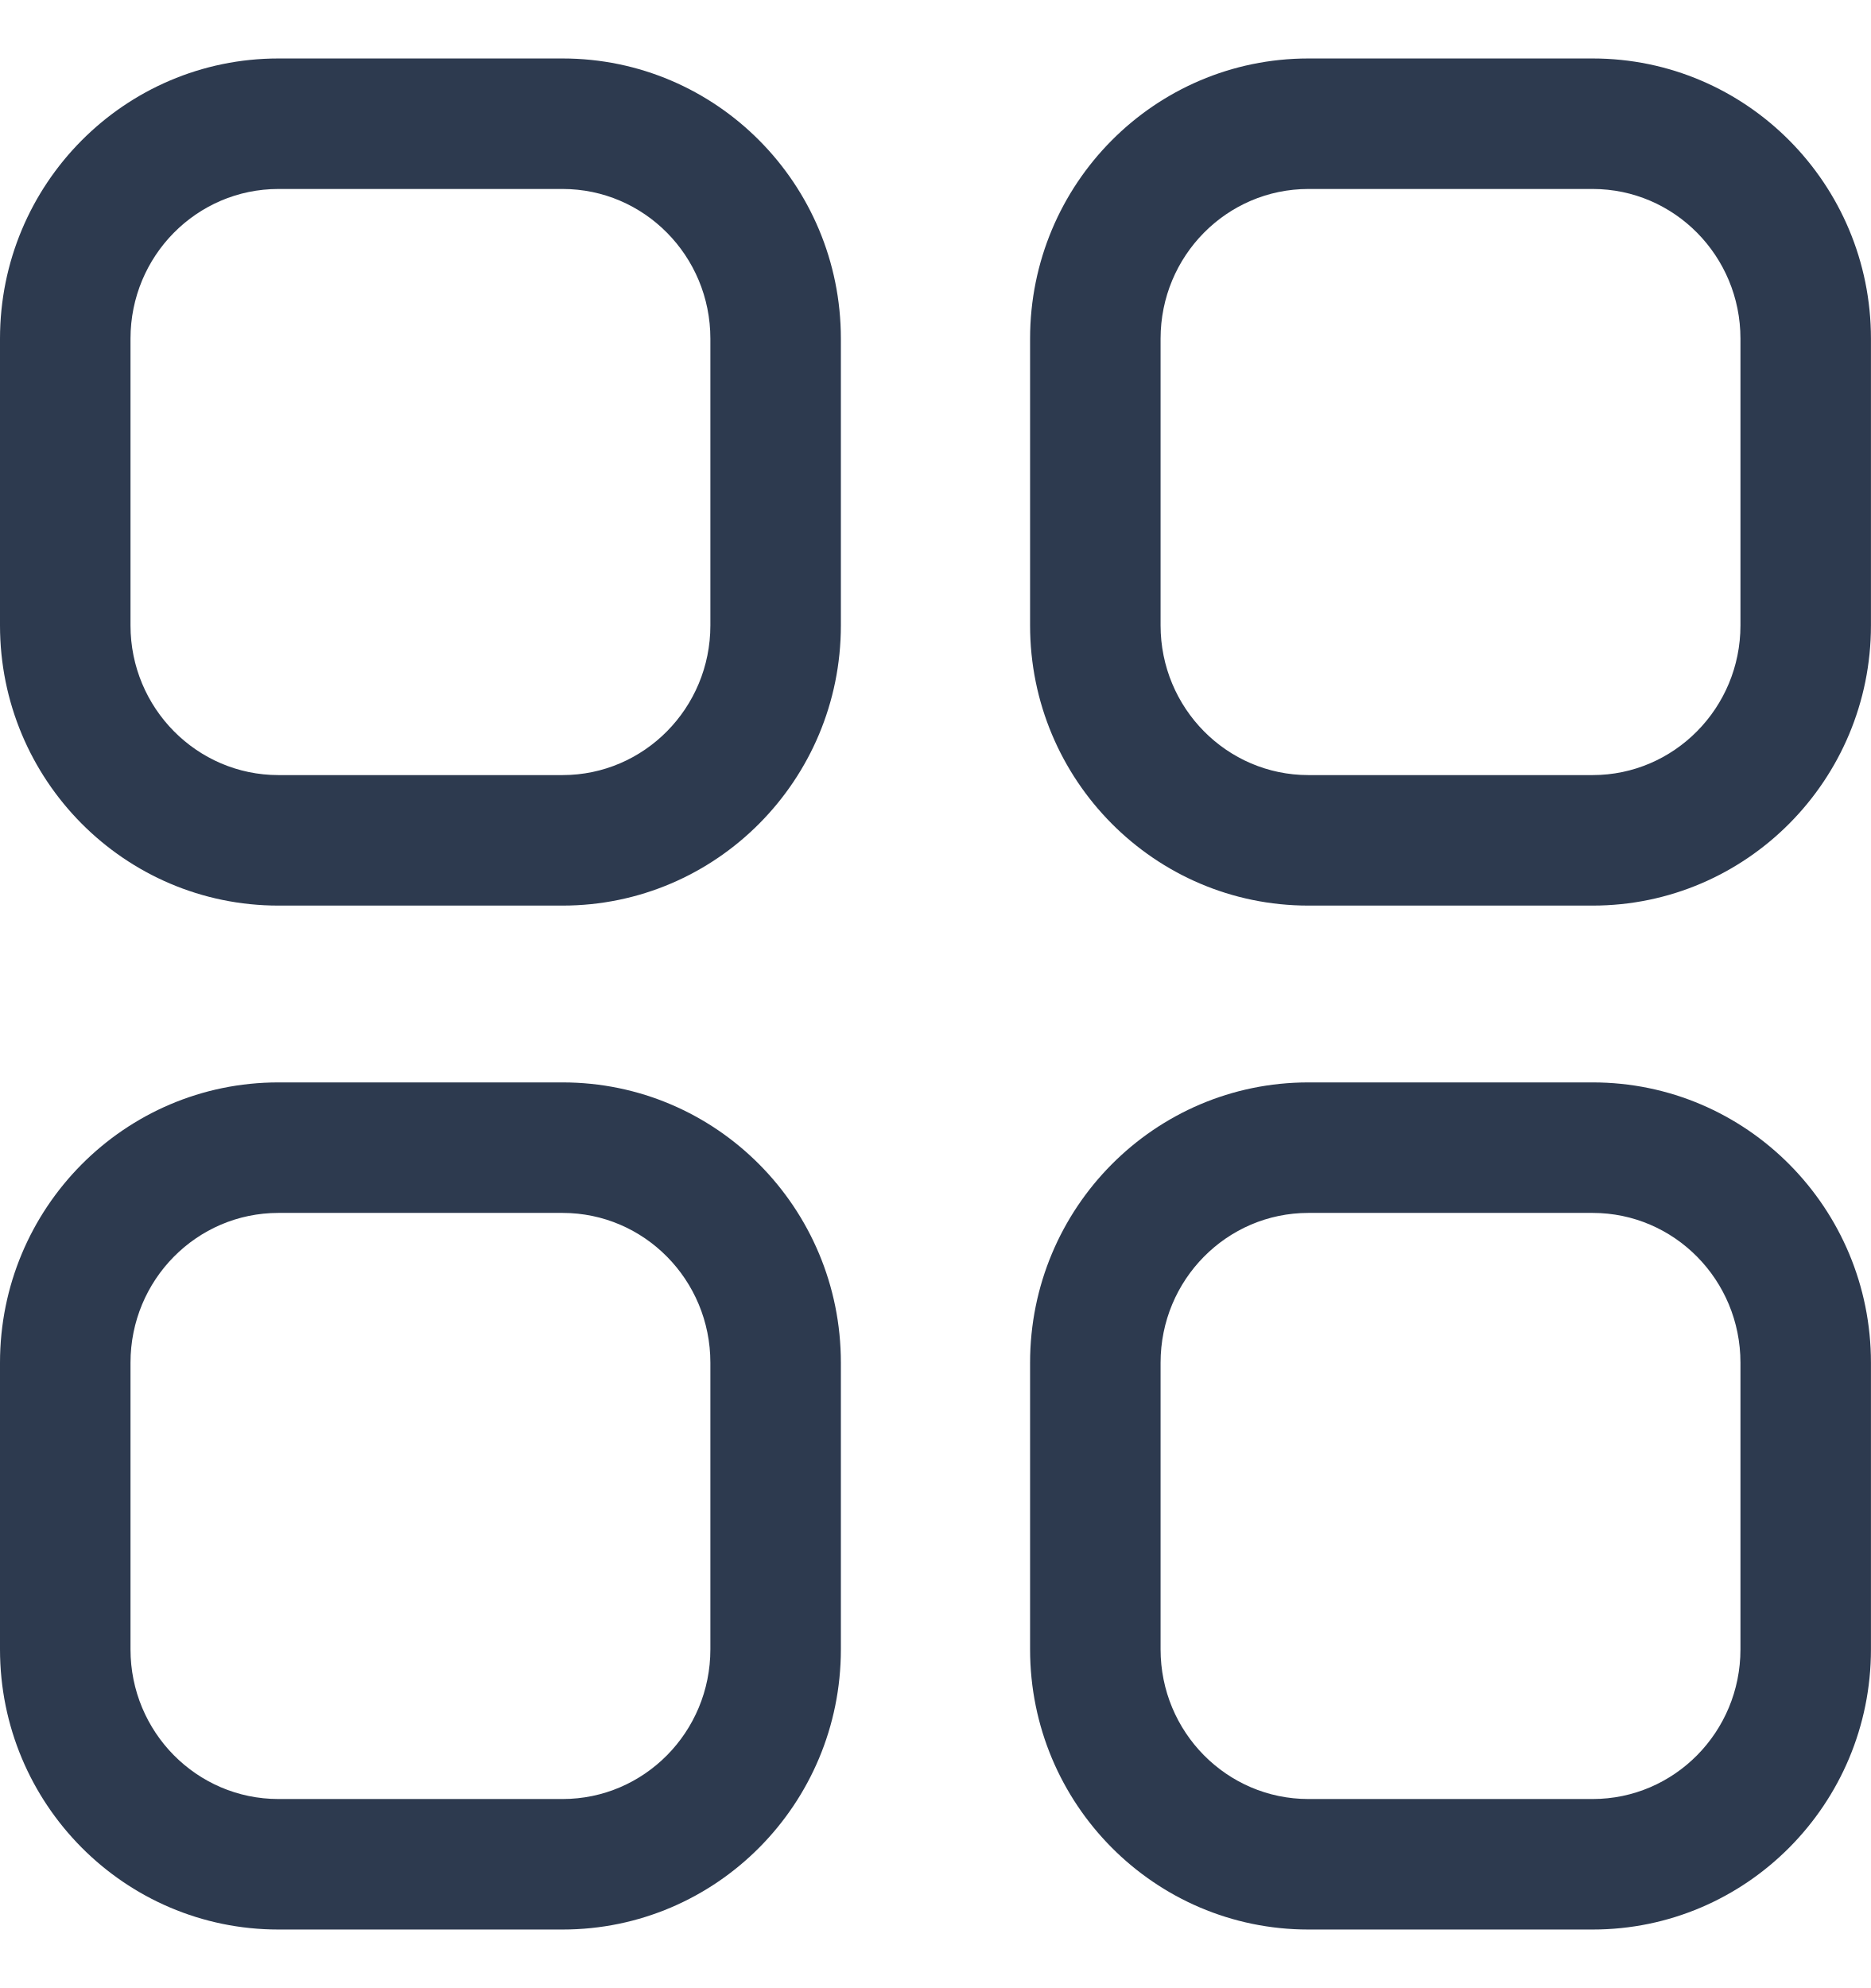
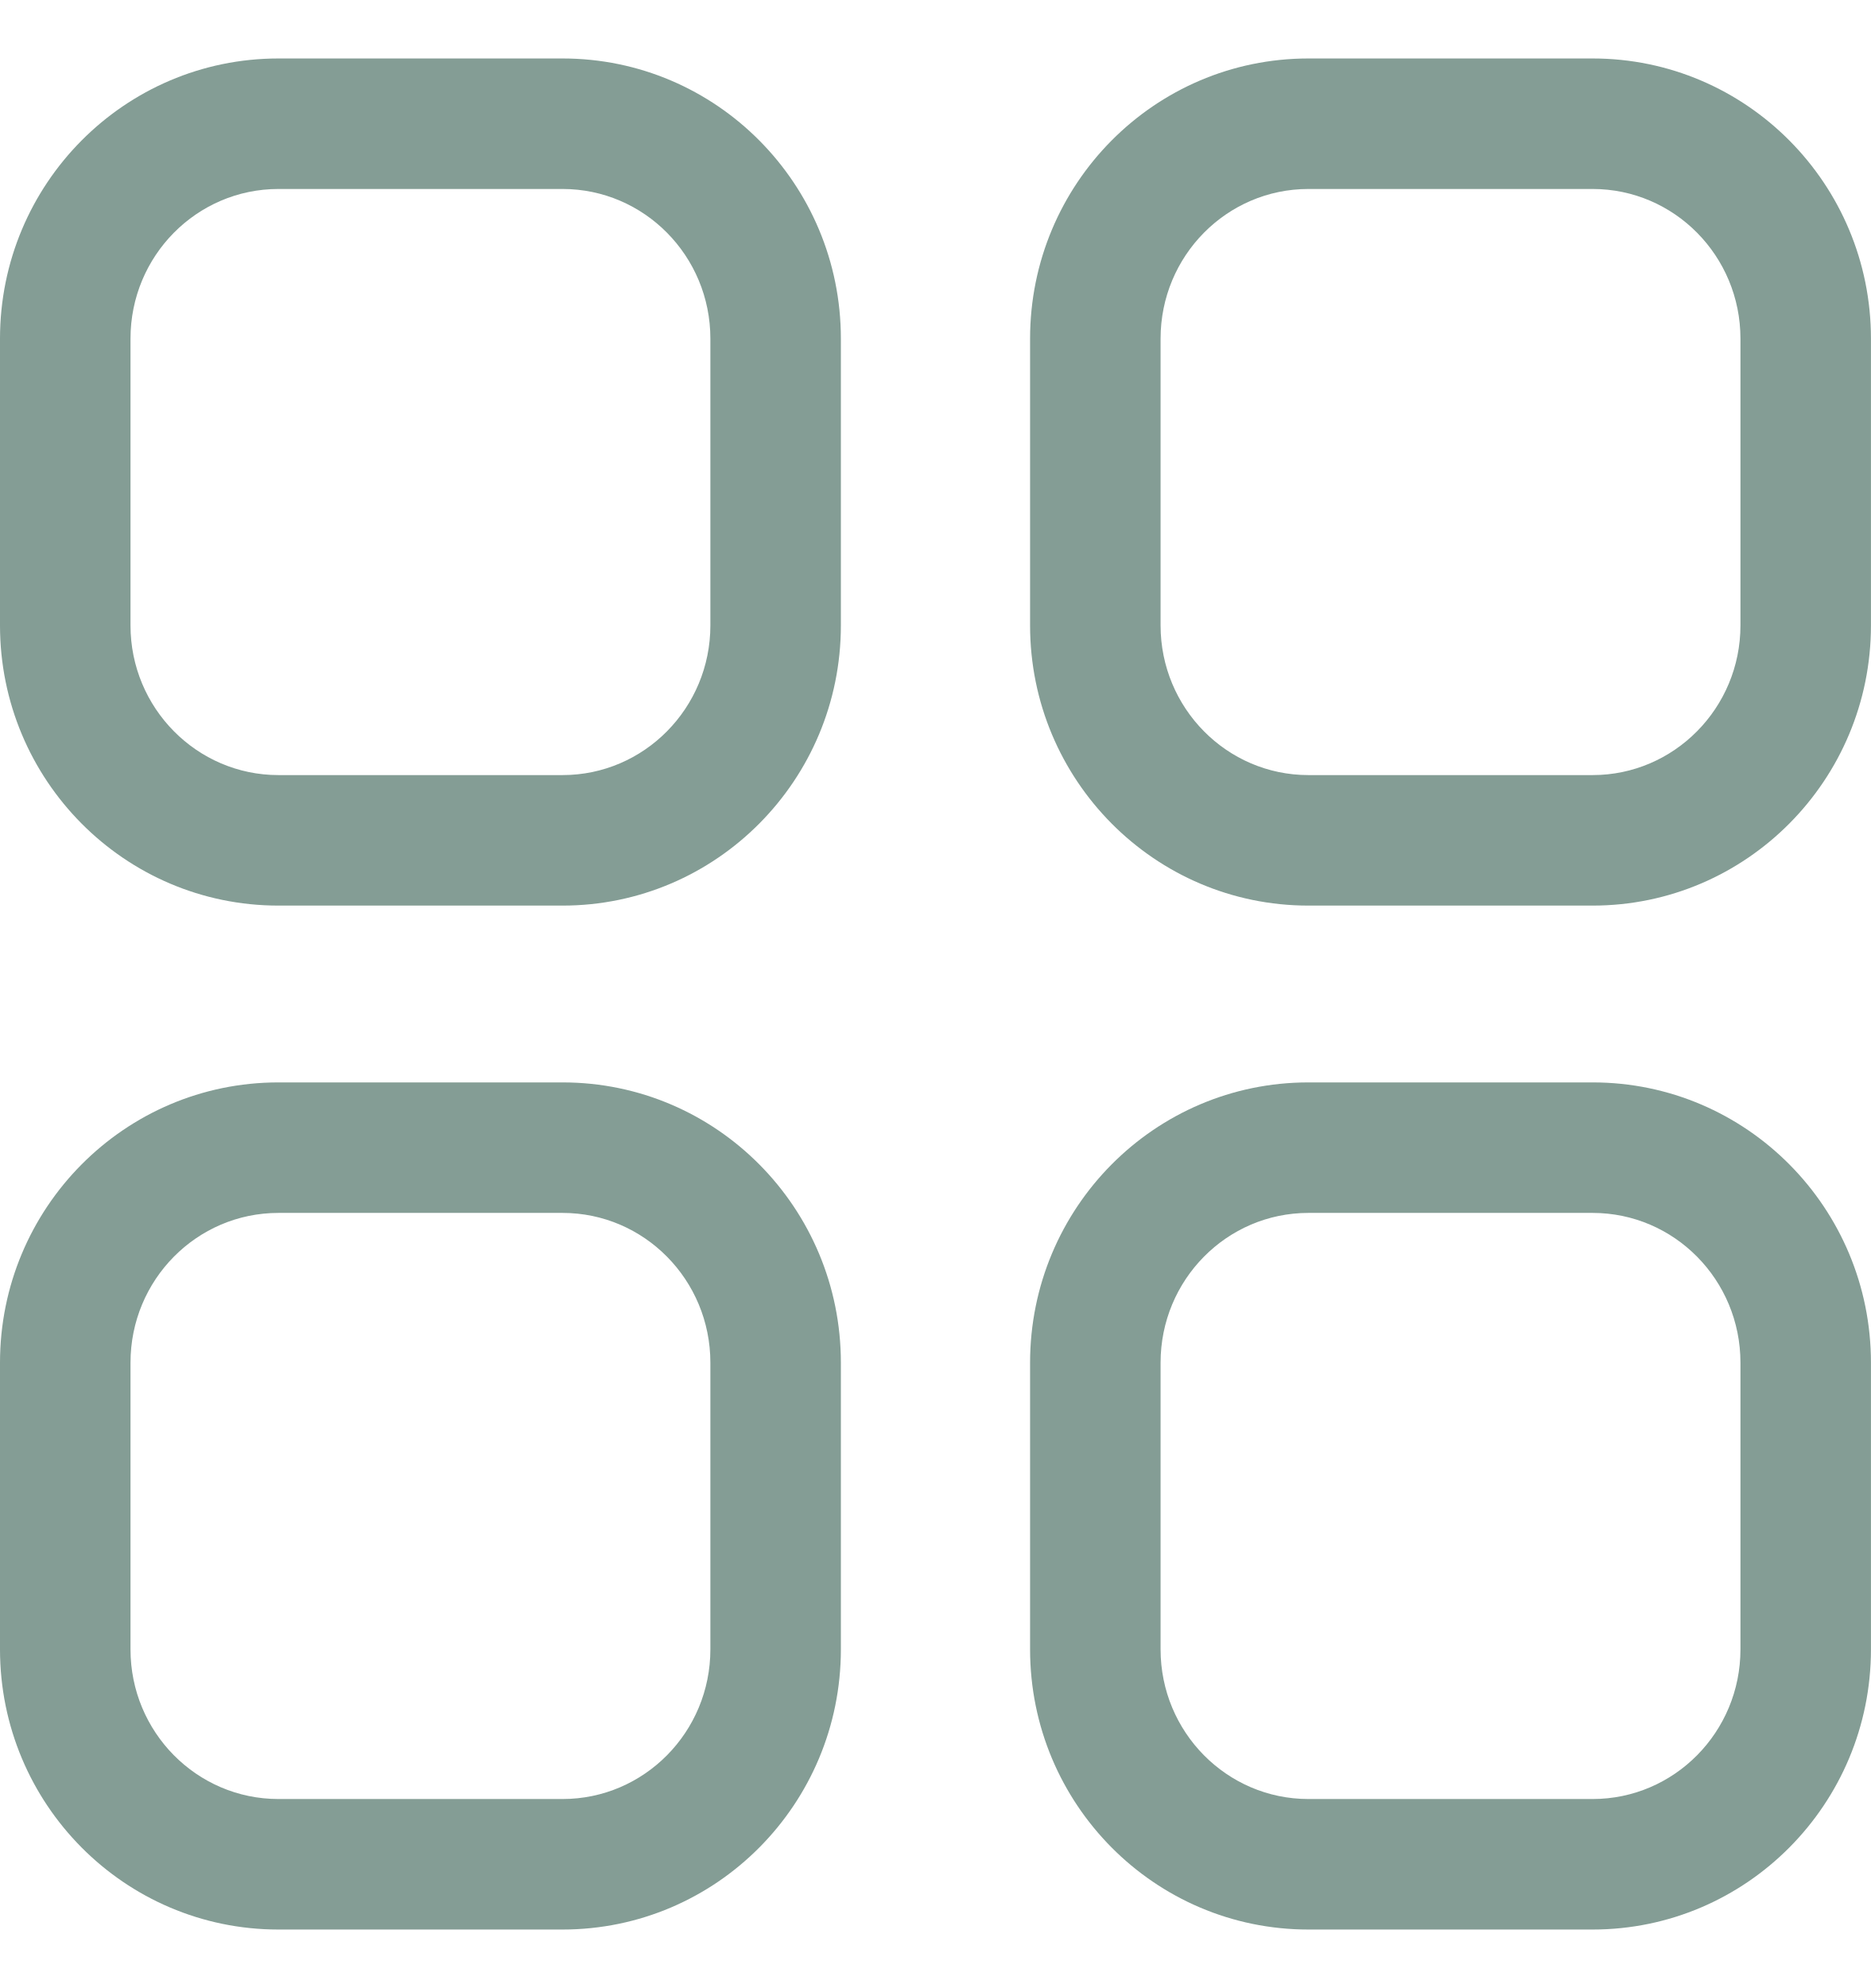
<svg xmlns="http://www.w3.org/2000/svg" width="16" height="17" viewBox="0 0 16 17" fill="none">
-   <path d="M4.811 9.256C6.127 9.256 7.191 10.33 7.191 11.653V14.104C7.191 15.426 6.127 16.5 4.811 16.5H2.381C1.065 16.5 0 15.426 0 14.104V11.653C0 10.33 1.065 9.256 2.381 9.256H4.811ZM13.62 9.256C14.936 9.256 16 10.33 16 11.653V14.104C16 15.426 14.935 16.5 13.62 16.5H11.189C9.873 16.5 8.809 15.426 8.809 14.104V11.653C8.809 10.33 9.873 9.256 11.189 9.256H13.62ZM4.811 10.372H2.381C1.683 10.372 1.116 10.944 1.116 11.653V14.104C1.116 14.812 1.683 15.384 2.381 15.384H4.811C5.508 15.384 6.075 14.812 6.075 14.104V11.653C6.075 10.944 5.508 10.372 4.811 10.372ZM13.62 10.372H11.189C10.492 10.372 9.925 10.944 9.925 11.653V14.104C9.925 14.812 10.492 15.384 11.189 15.384H13.62C14.317 15.384 14.884 14.812 14.884 14.104V11.653C14.884 10.944 14.317 10.372 13.62 10.372ZM13.62 0.5C14.935 0.5 16 1.574 16 2.896V5.348C16 6.669 14.935 7.744 13.62 7.744H11.189C9.874 7.744 8.809 6.67 8.809 5.348V2.896C8.809 1.574 9.873 0.5 11.189 0.5H13.62ZM4.811 0.5C6.127 0.5 7.191 1.574 7.191 2.896V5.348C7.191 6.67 6.126 7.744 4.811 7.744H2.381C1.065 7.744 0 6.67 0 5.348V2.896C0 1.574 1.065 0.5 2.381 0.5H4.811ZM13.62 1.616H11.189C10.492 1.616 9.925 2.188 9.925 2.896V5.348C9.925 6.055 10.492 6.628 11.189 6.628H13.62C14.316 6.628 14.884 6.055 14.884 5.348V2.896C14.884 2.188 14.317 1.616 13.62 1.616ZM4.811 1.616H2.381C1.683 1.616 1.116 2.188 1.116 2.896V5.348C1.116 6.055 1.684 6.628 2.381 6.628H4.811C5.508 6.628 6.075 6.055 6.075 5.348V2.896C6.075 2.188 5.508 1.616 4.811 1.616Z" fill="#2D3A4F" />
+   <path d="M4.811 9.256C6.127 9.256 7.191 10.33 7.191 11.653V14.104C7.191 15.426 6.127 16.5 4.811 16.5H2.381C1.065 16.5 0 15.426 0 14.104V11.653C0 10.33 1.065 9.256 2.381 9.256H4.811ZM13.62 9.256C14.936 9.256 16 10.33 16 11.653V14.104C16 15.426 14.935 16.5 13.62 16.5H11.189C9.873 16.5 8.809 15.426 8.809 14.104V11.653C8.809 10.33 9.873 9.256 11.189 9.256H13.62ZM4.811 10.372H2.381C1.683 10.372 1.116 10.944 1.116 11.653V14.104C1.116 14.812 1.683 15.384 2.381 15.384H4.811C5.508 15.384 6.075 14.812 6.075 14.104V11.653C6.075 10.944 5.508 10.372 4.811 10.372ZM13.62 10.372H11.189C10.492 10.372 9.925 10.944 9.925 11.653V14.104C9.925 14.812 10.492 15.384 11.189 15.384H13.62C14.317 15.384 14.884 14.812 14.884 14.104V11.653C14.884 10.944 14.317 10.372 13.62 10.372ZM13.62 0.5C14.935 0.5 16 1.574 16 2.896V5.348C16 6.669 14.935 7.744 13.62 7.744H11.189C9.874 7.744 8.809 6.67 8.809 5.348V2.896C8.809 1.574 9.873 0.5 11.189 0.5H13.62ZM4.811 0.5C6.127 0.5 7.191 1.574 7.191 2.896V5.348C7.191 6.67 6.126 7.744 4.811 7.744H2.381C1.065 7.744 0 6.67 0 5.348V2.896C0 1.574 1.065 0.5 2.381 0.5H4.811ZM13.62 1.616H11.189C10.492 1.616 9.925 2.188 9.925 2.896V5.348C9.925 6.055 10.492 6.628 11.189 6.628H13.62C14.316 6.628 14.884 6.055 14.884 5.348V2.896C14.884 2.188 14.317 1.616 13.62 1.616ZM4.811 1.616H2.381C1.683 1.616 1.116 2.188 1.116 2.896V5.348C1.116 6.055 1.684 6.628 2.381 6.628H4.811C5.508 6.628 6.075 6.055 6.075 5.348V2.896C6.075 2.188 5.508 1.616 4.811 1.616Z" fill="#849D95" />
</svg>
